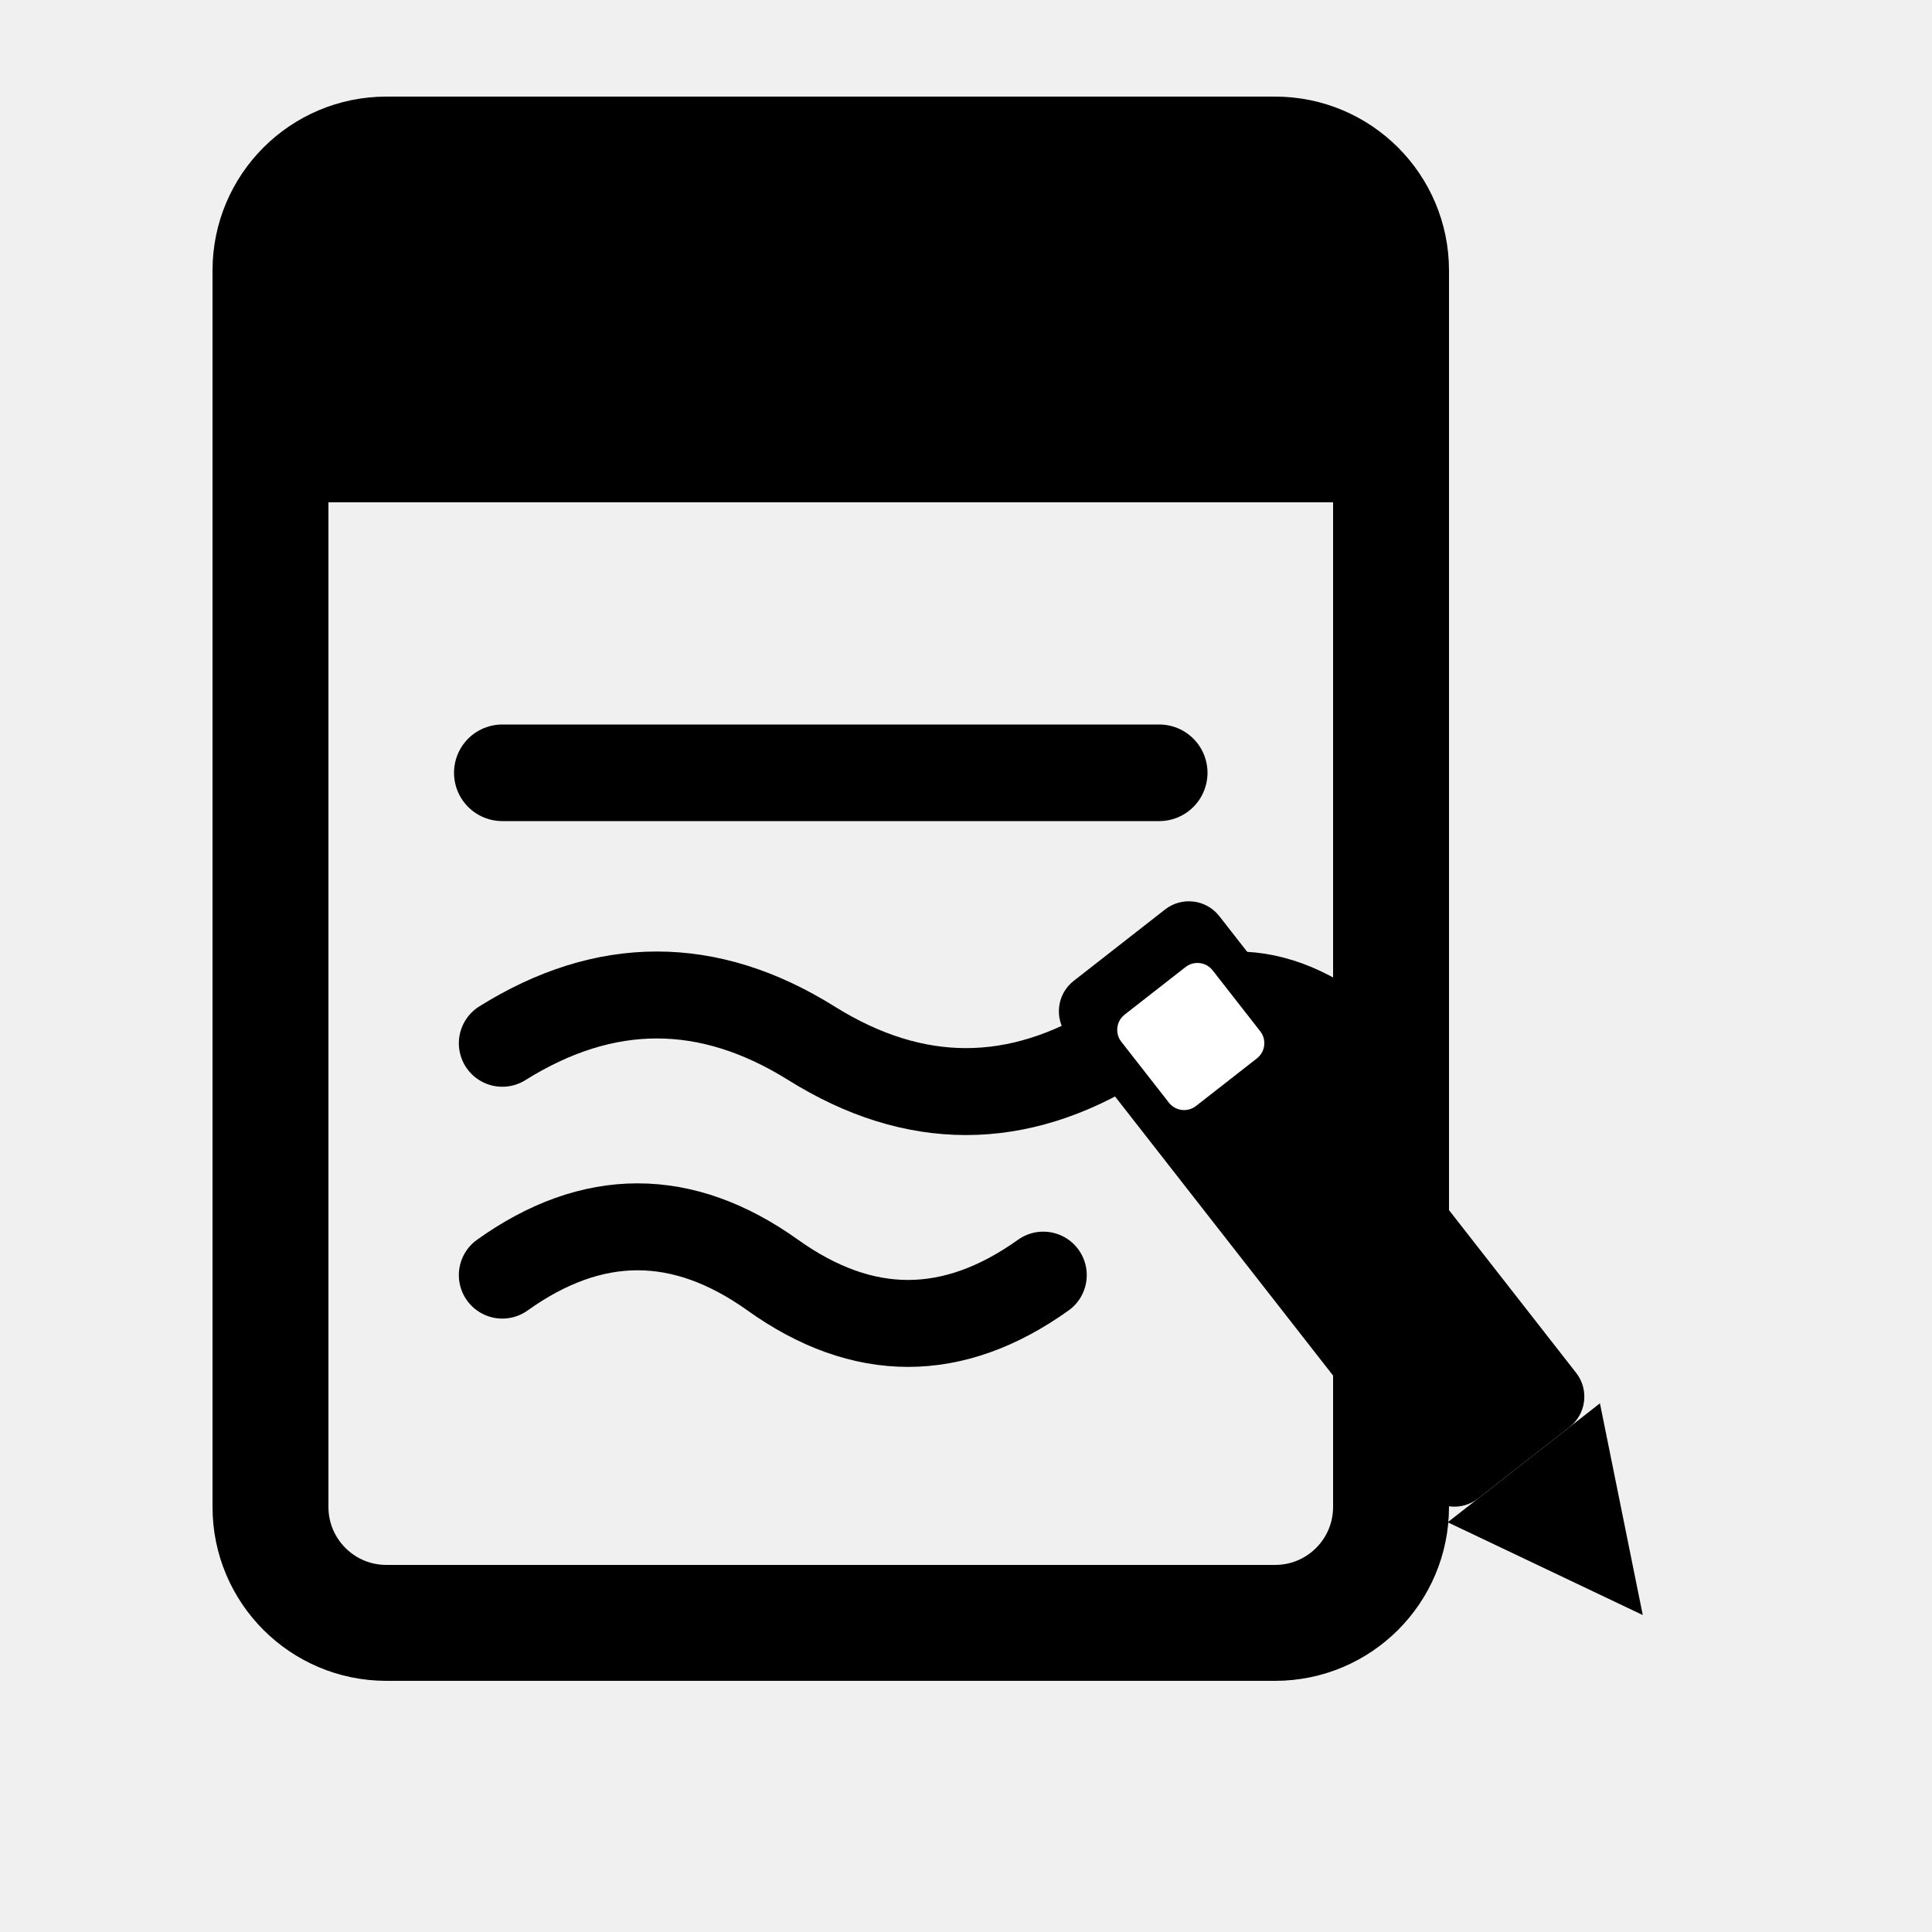
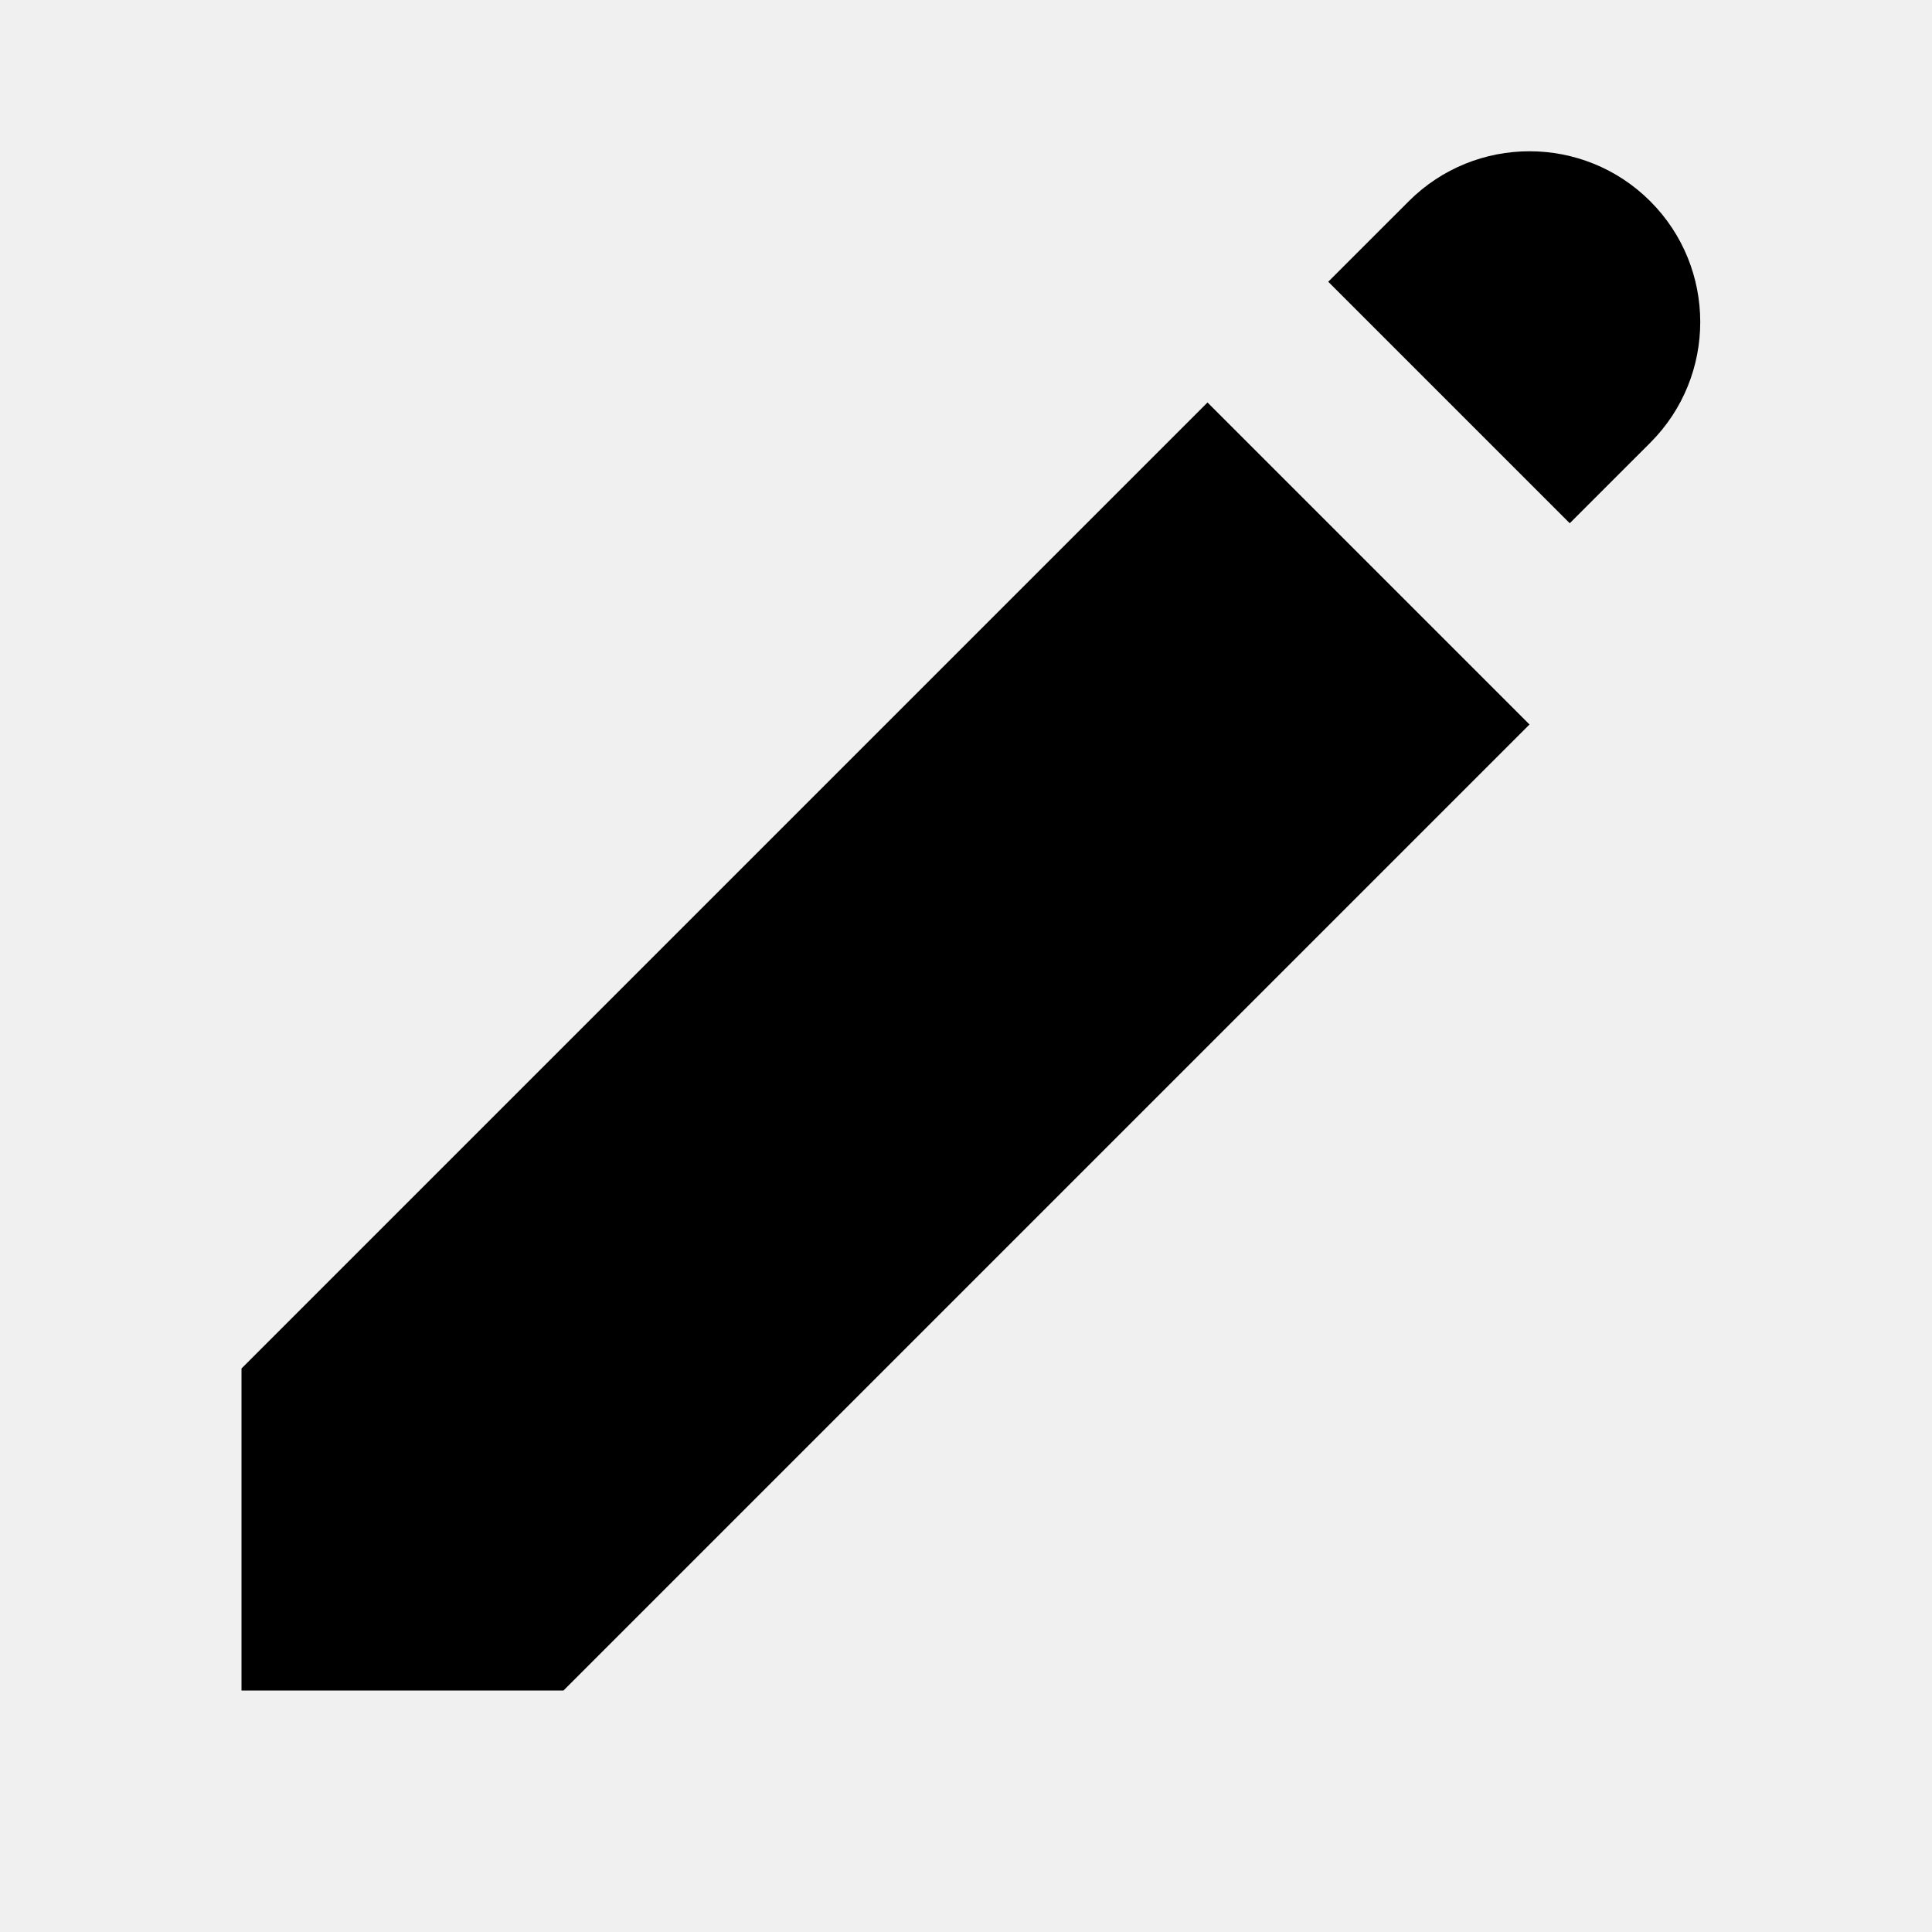
- <svg xmlns="http://www.w3.org/2000/svg" viewBox="0 0 100 100" fill="none">
-   <rect x="14" y="8" width="58" height="76" rx="6" stroke="#000" stroke-width="6" />
-   <rect x="14" y="8" width="58" height="18" rx="6" fill="#000" />
-   <rect x="14" y="18" width="58" height="8" fill="#000" />
-   <line x1="26" y1="40" x2="60" y2="40" stroke="#000" stroke-width="5" stroke-linecap="round" />
-   <path d="M26 54 Q34 49 42 54 Q50 59 58 54 Q64 49 70 54" stroke="#000" stroke-width="4.5" stroke-linecap="round" />
-   <path d="M26 66 Q33 61 40 66 Q47 71 54 66" stroke="#000" stroke-width="4.5" stroke-linecap="round" />
-   <g transform="translate(54 52) rotate(-38)">
-     <rect x="0" y="0" width="10" height="34" rx="2" fill="#000" />
-     <polygon points="0,34 10,34 5,44" fill="#000" />
-     <rect x="2" y="3" width="6" height="6" rx="1" fill="white" />
-   </g>
+ <svg xmlns="http://www.w3.org/2000/svg" width="32" height="32" viewBox="0 0 24 24" fill="none">
+   <path d="M17.5 2.5C18.328 1.672 19.672 1.672 20.5 2.5C21.328 3.328 21.328 4.672 20.5 5.5L19.5 6.5L16.5 3.5L17.5 2.5Z" fill="black" />
+   <path d="M15 5L3 17V21H7L19 9L15 5Z" fill="black" />
</svg>
